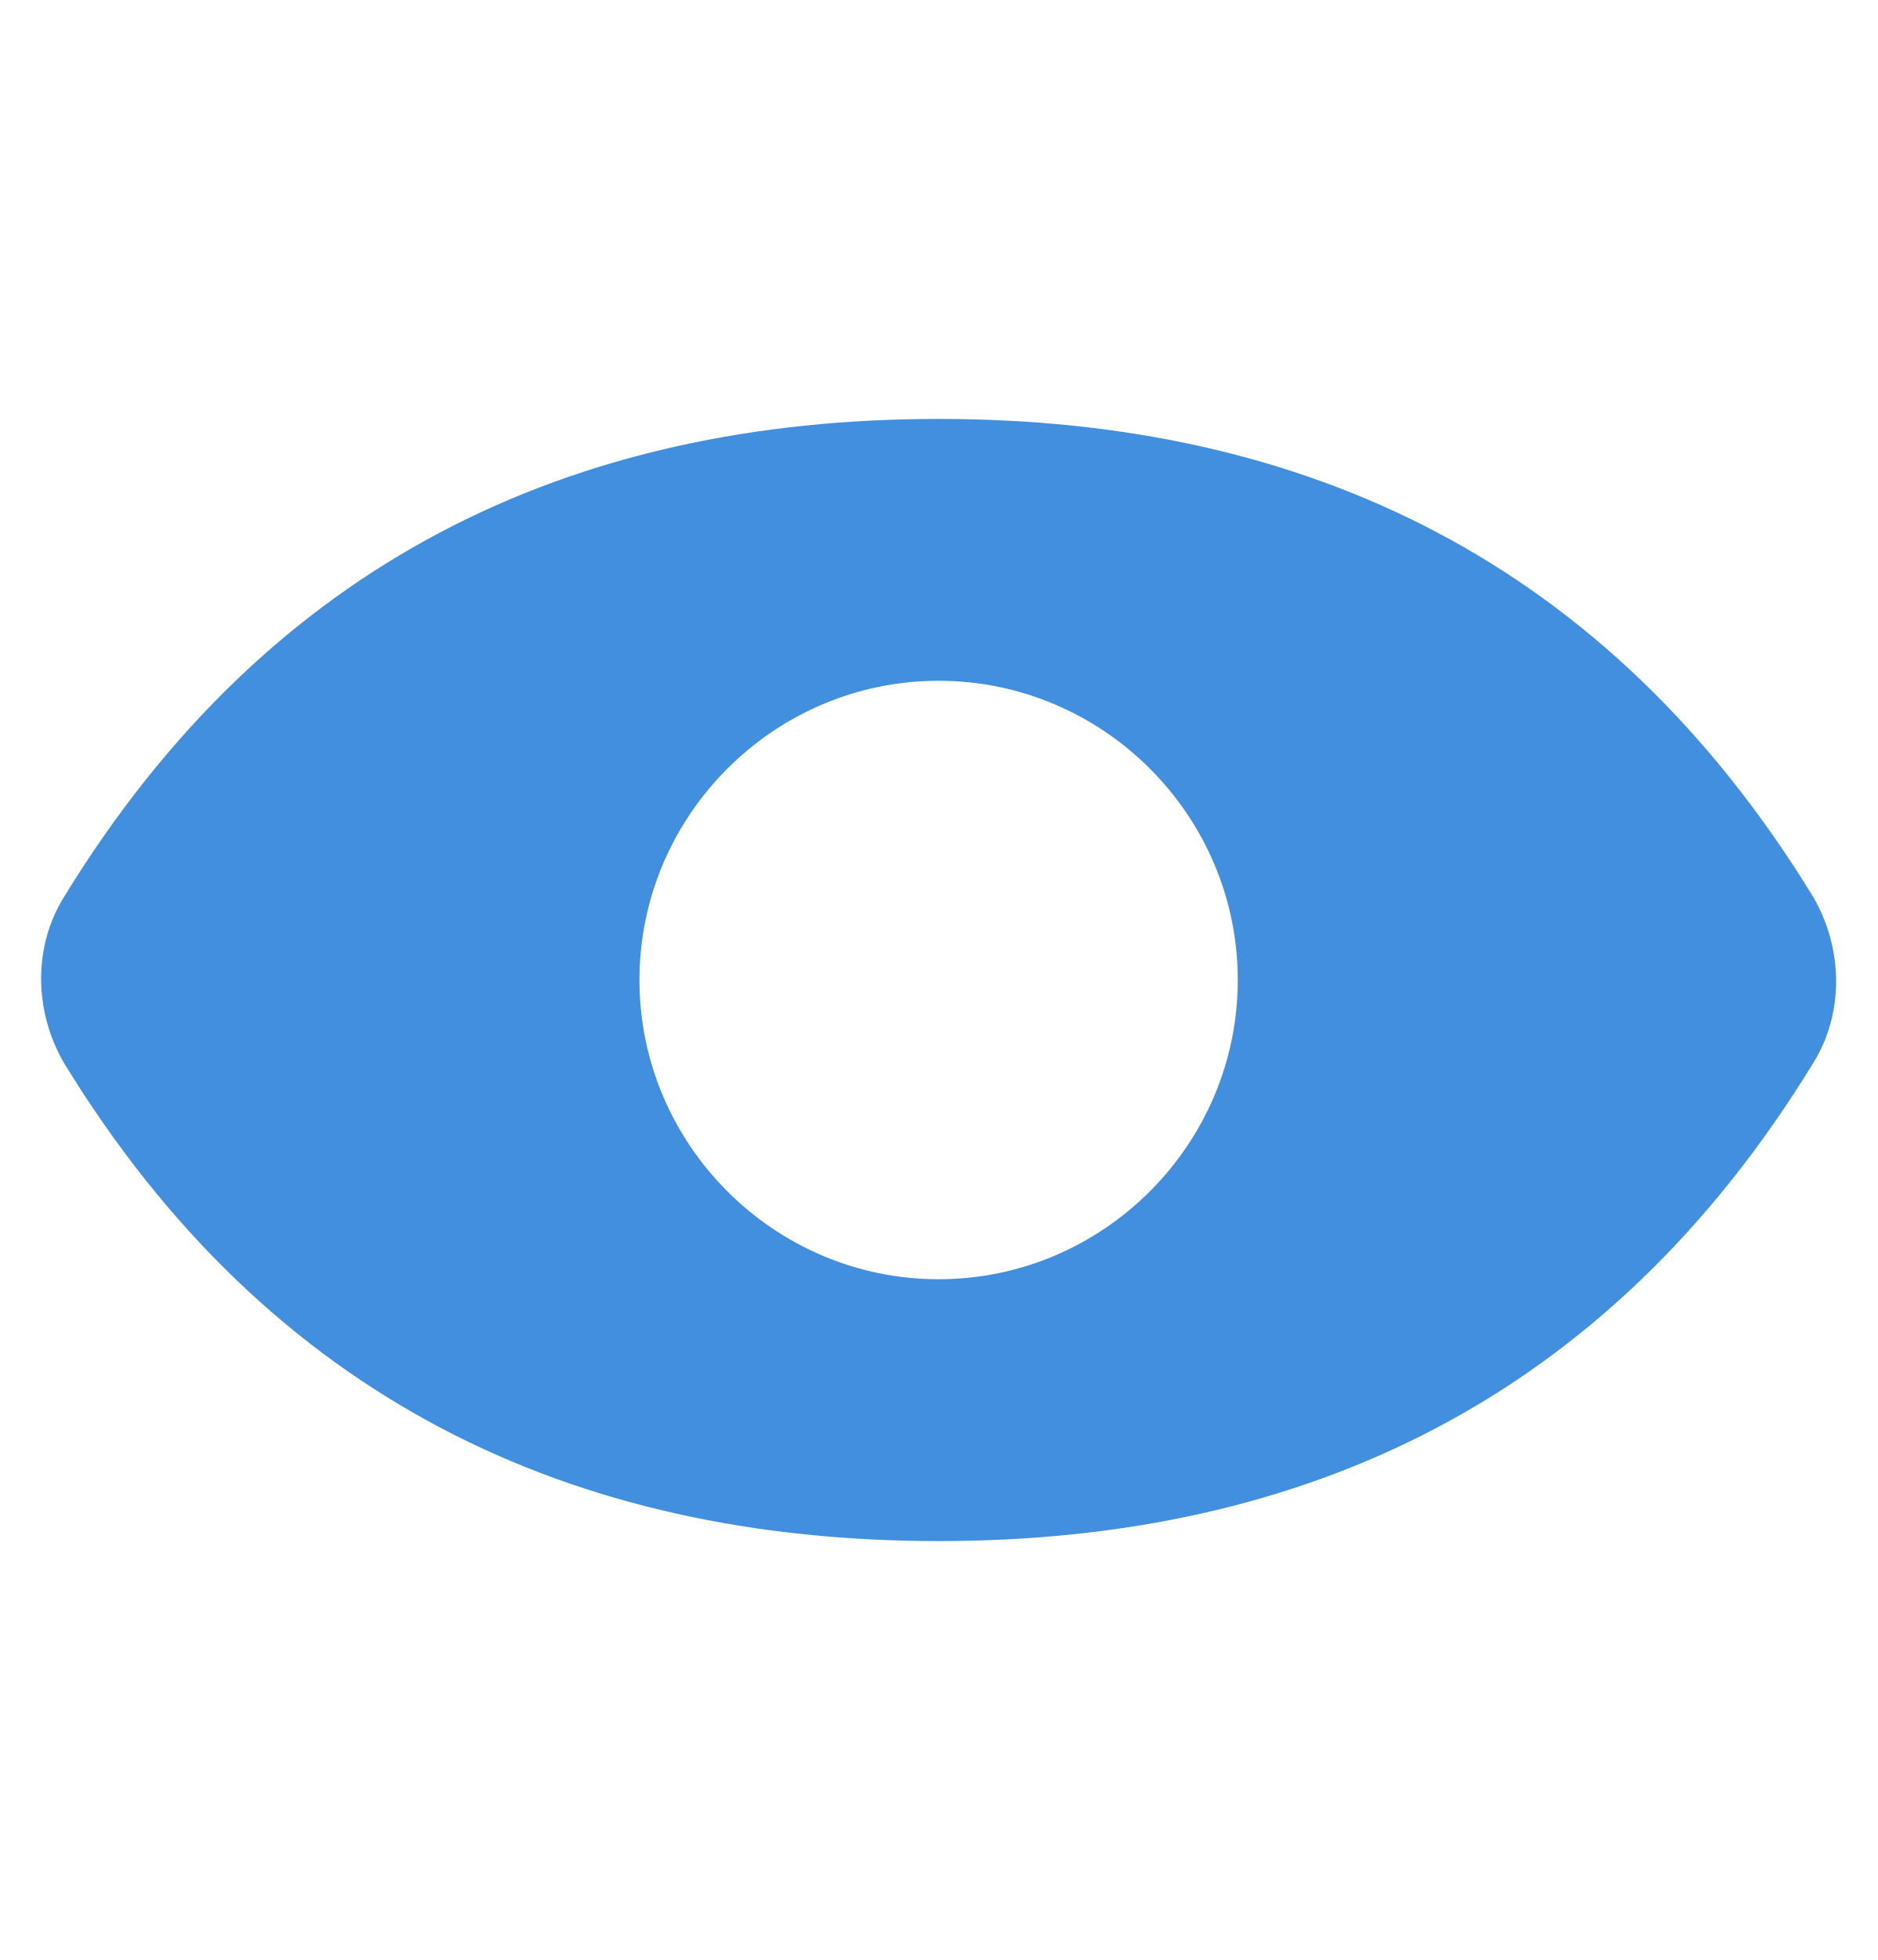
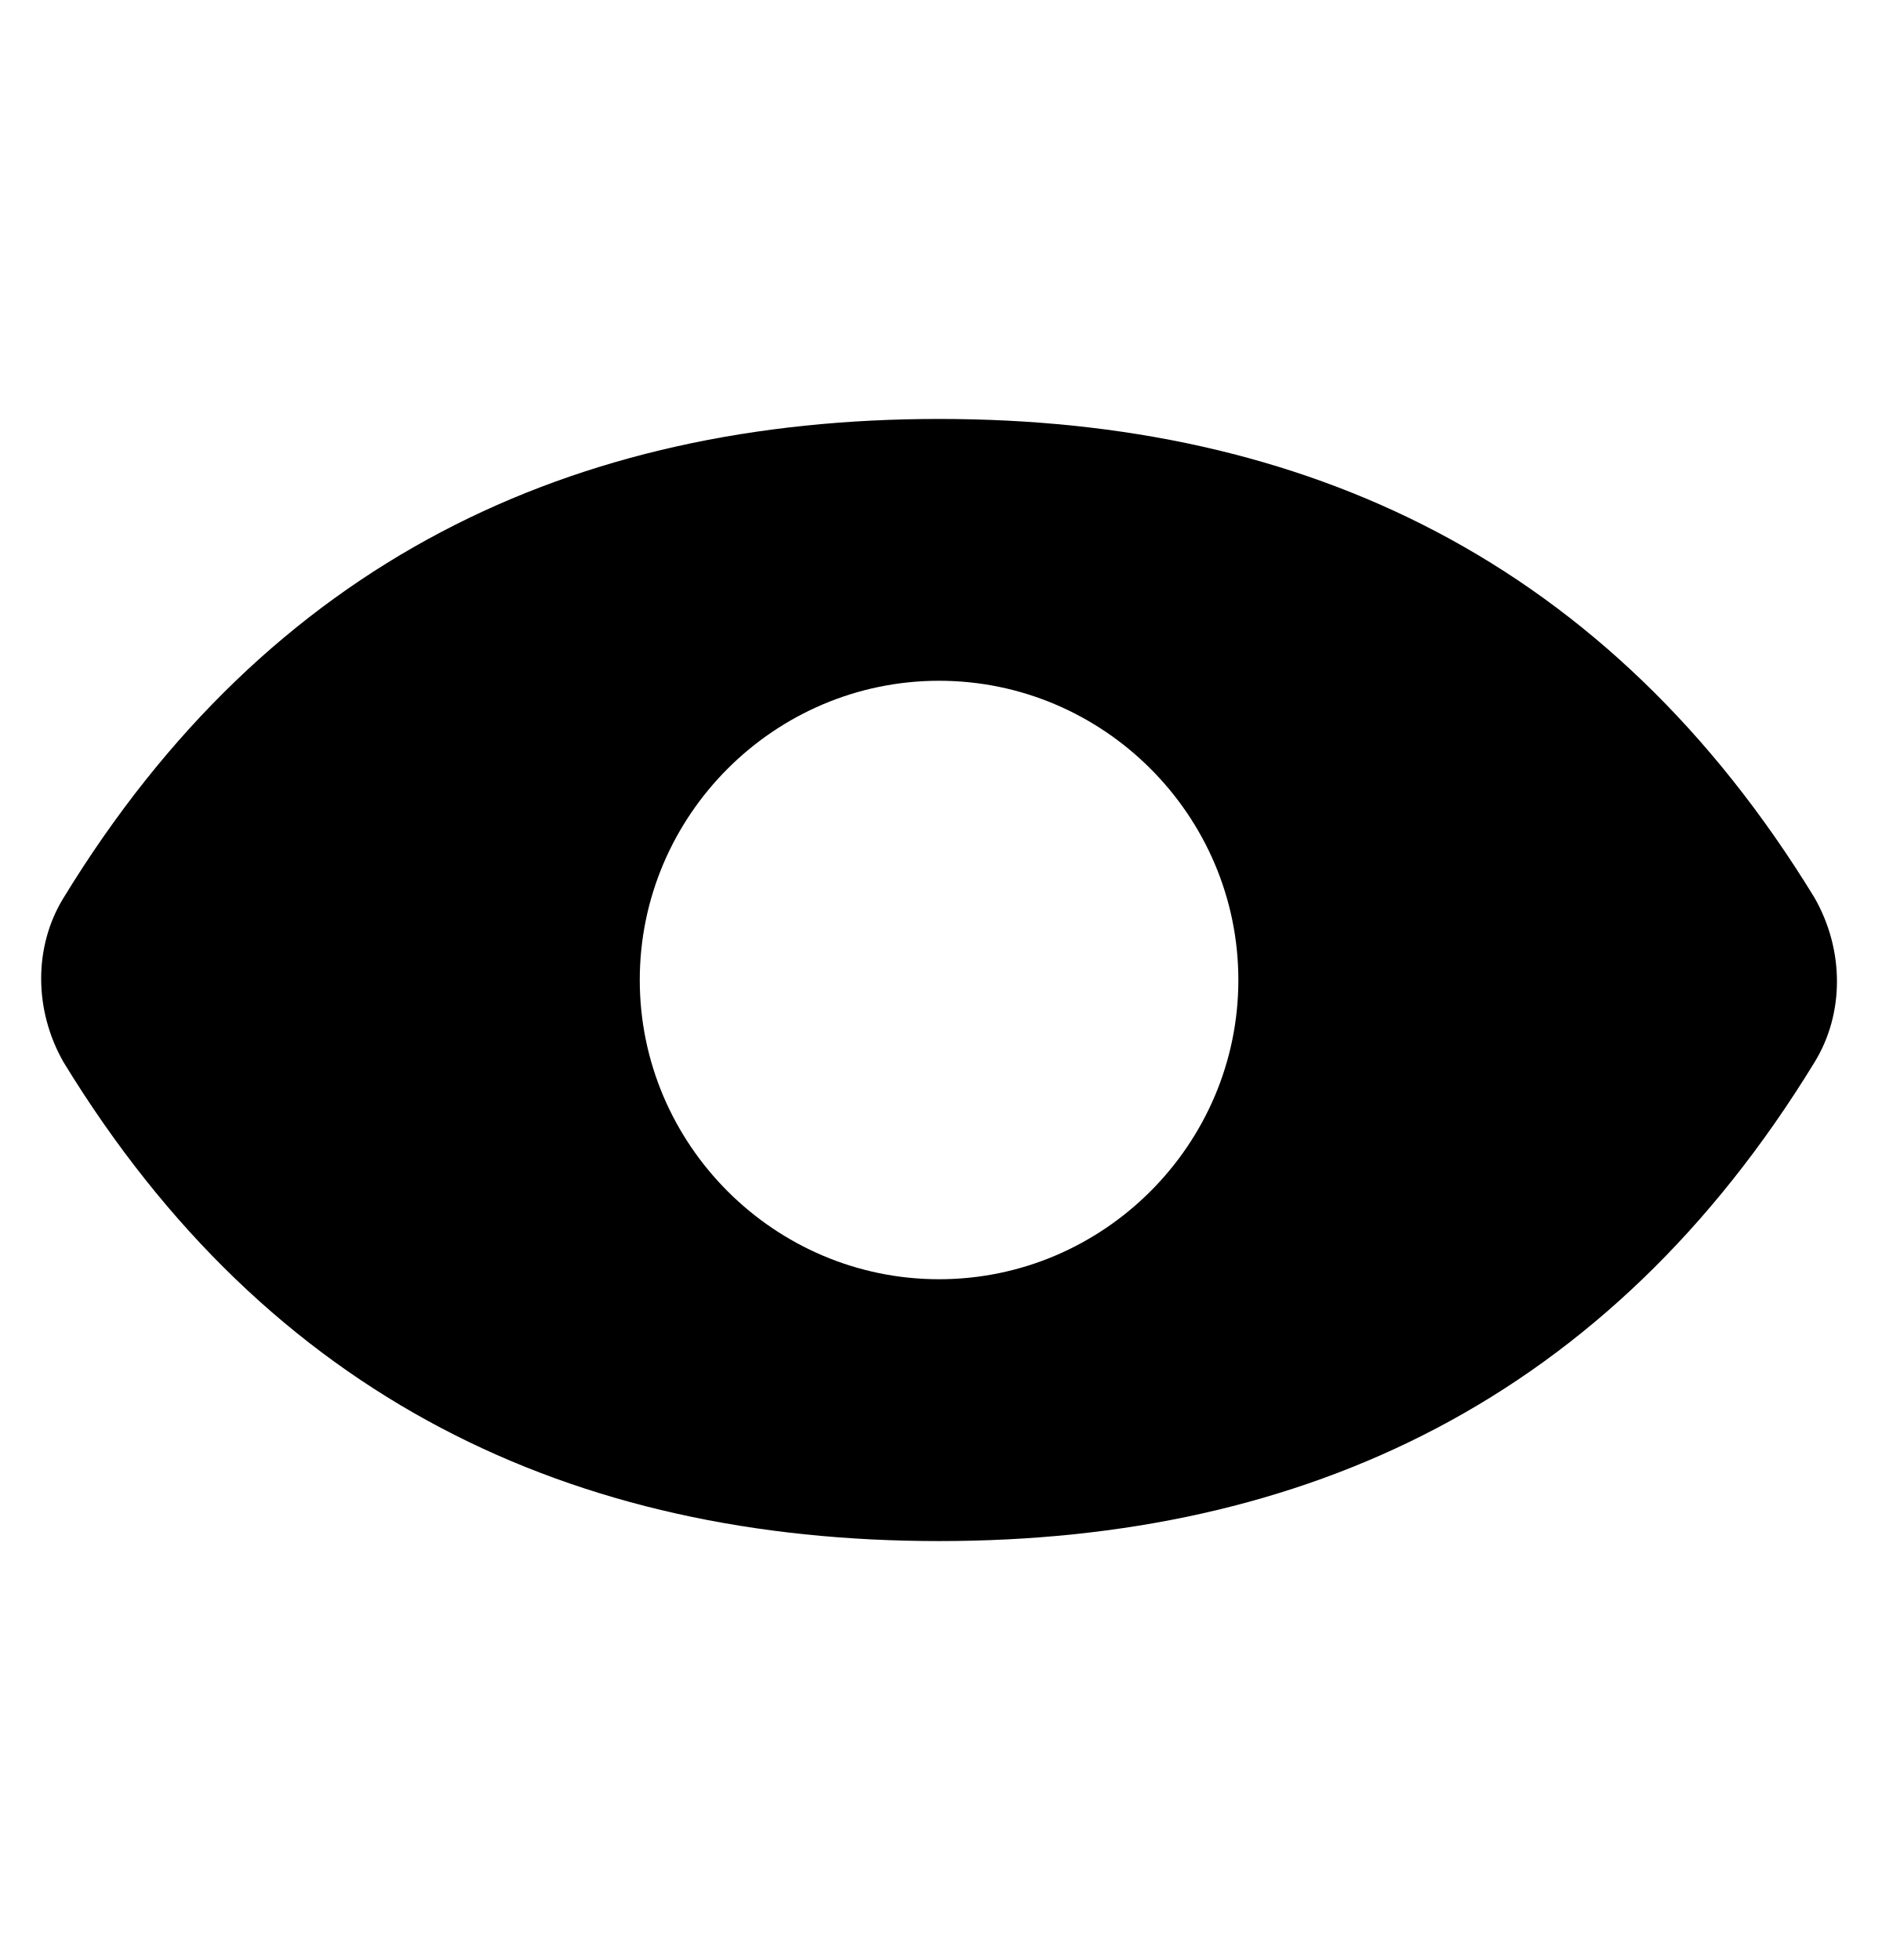
- <svg xmlns="http://www.w3.org/2000/svg" version="1.1" id="Layer_1" x="0px" y="0px" viewBox="0 0 50.2 52.4" style="enable-background:new 0 0 50.2 52.4;" xml:space="preserve">
-   <style type="text/css">
- 	.st0{fill:#418FDE;}
- </style>
-   <g id="Layer_2_1_">
-     <g id="Icons">
-       <path class="st0" d="M48.5,24C43,15,34.9,11.2,25.1,11.2S7.2,15,1.7,24c-0.8,1.3-0.8,3,0,4.4c5.5,9,13.6,12.8,23.4,12.8    S43,37.4,48.5,28.4C49.3,27.1,49.3,25.4,48.5,24z M25.1,34.2c-4.4,0-8-3.6-8-8s3.6-8,8-8s8,3.6,8,8S29.5,34.2,25.1,34.2z" />
-     </g>
-   </g>
+ <svg xmlns="http://www.w3.org/2000/svg" version="1.1" width="96" height="100" viewBox="0 0 96 100">
+   <path d="M92.557 45.802c-10.496-17.176-25.954-24.427-44.656-24.427s-34.16 7.252-44.656 24.427c-1.527 2.481-1.527 5.725 0 8.397 10.496 17.176 25.954 24.427 44.656 24.427s34.16-7.252 44.656-24.427c1.527-2.481 1.527-5.725 0-8.397zM47.901 65.267c-8.397 0-15.267-6.87-15.267-15.267s6.87-15.267 15.267-15.267 15.267 6.87 15.267 15.267-6.87 15.267-15.267 15.267z" />
</svg>
